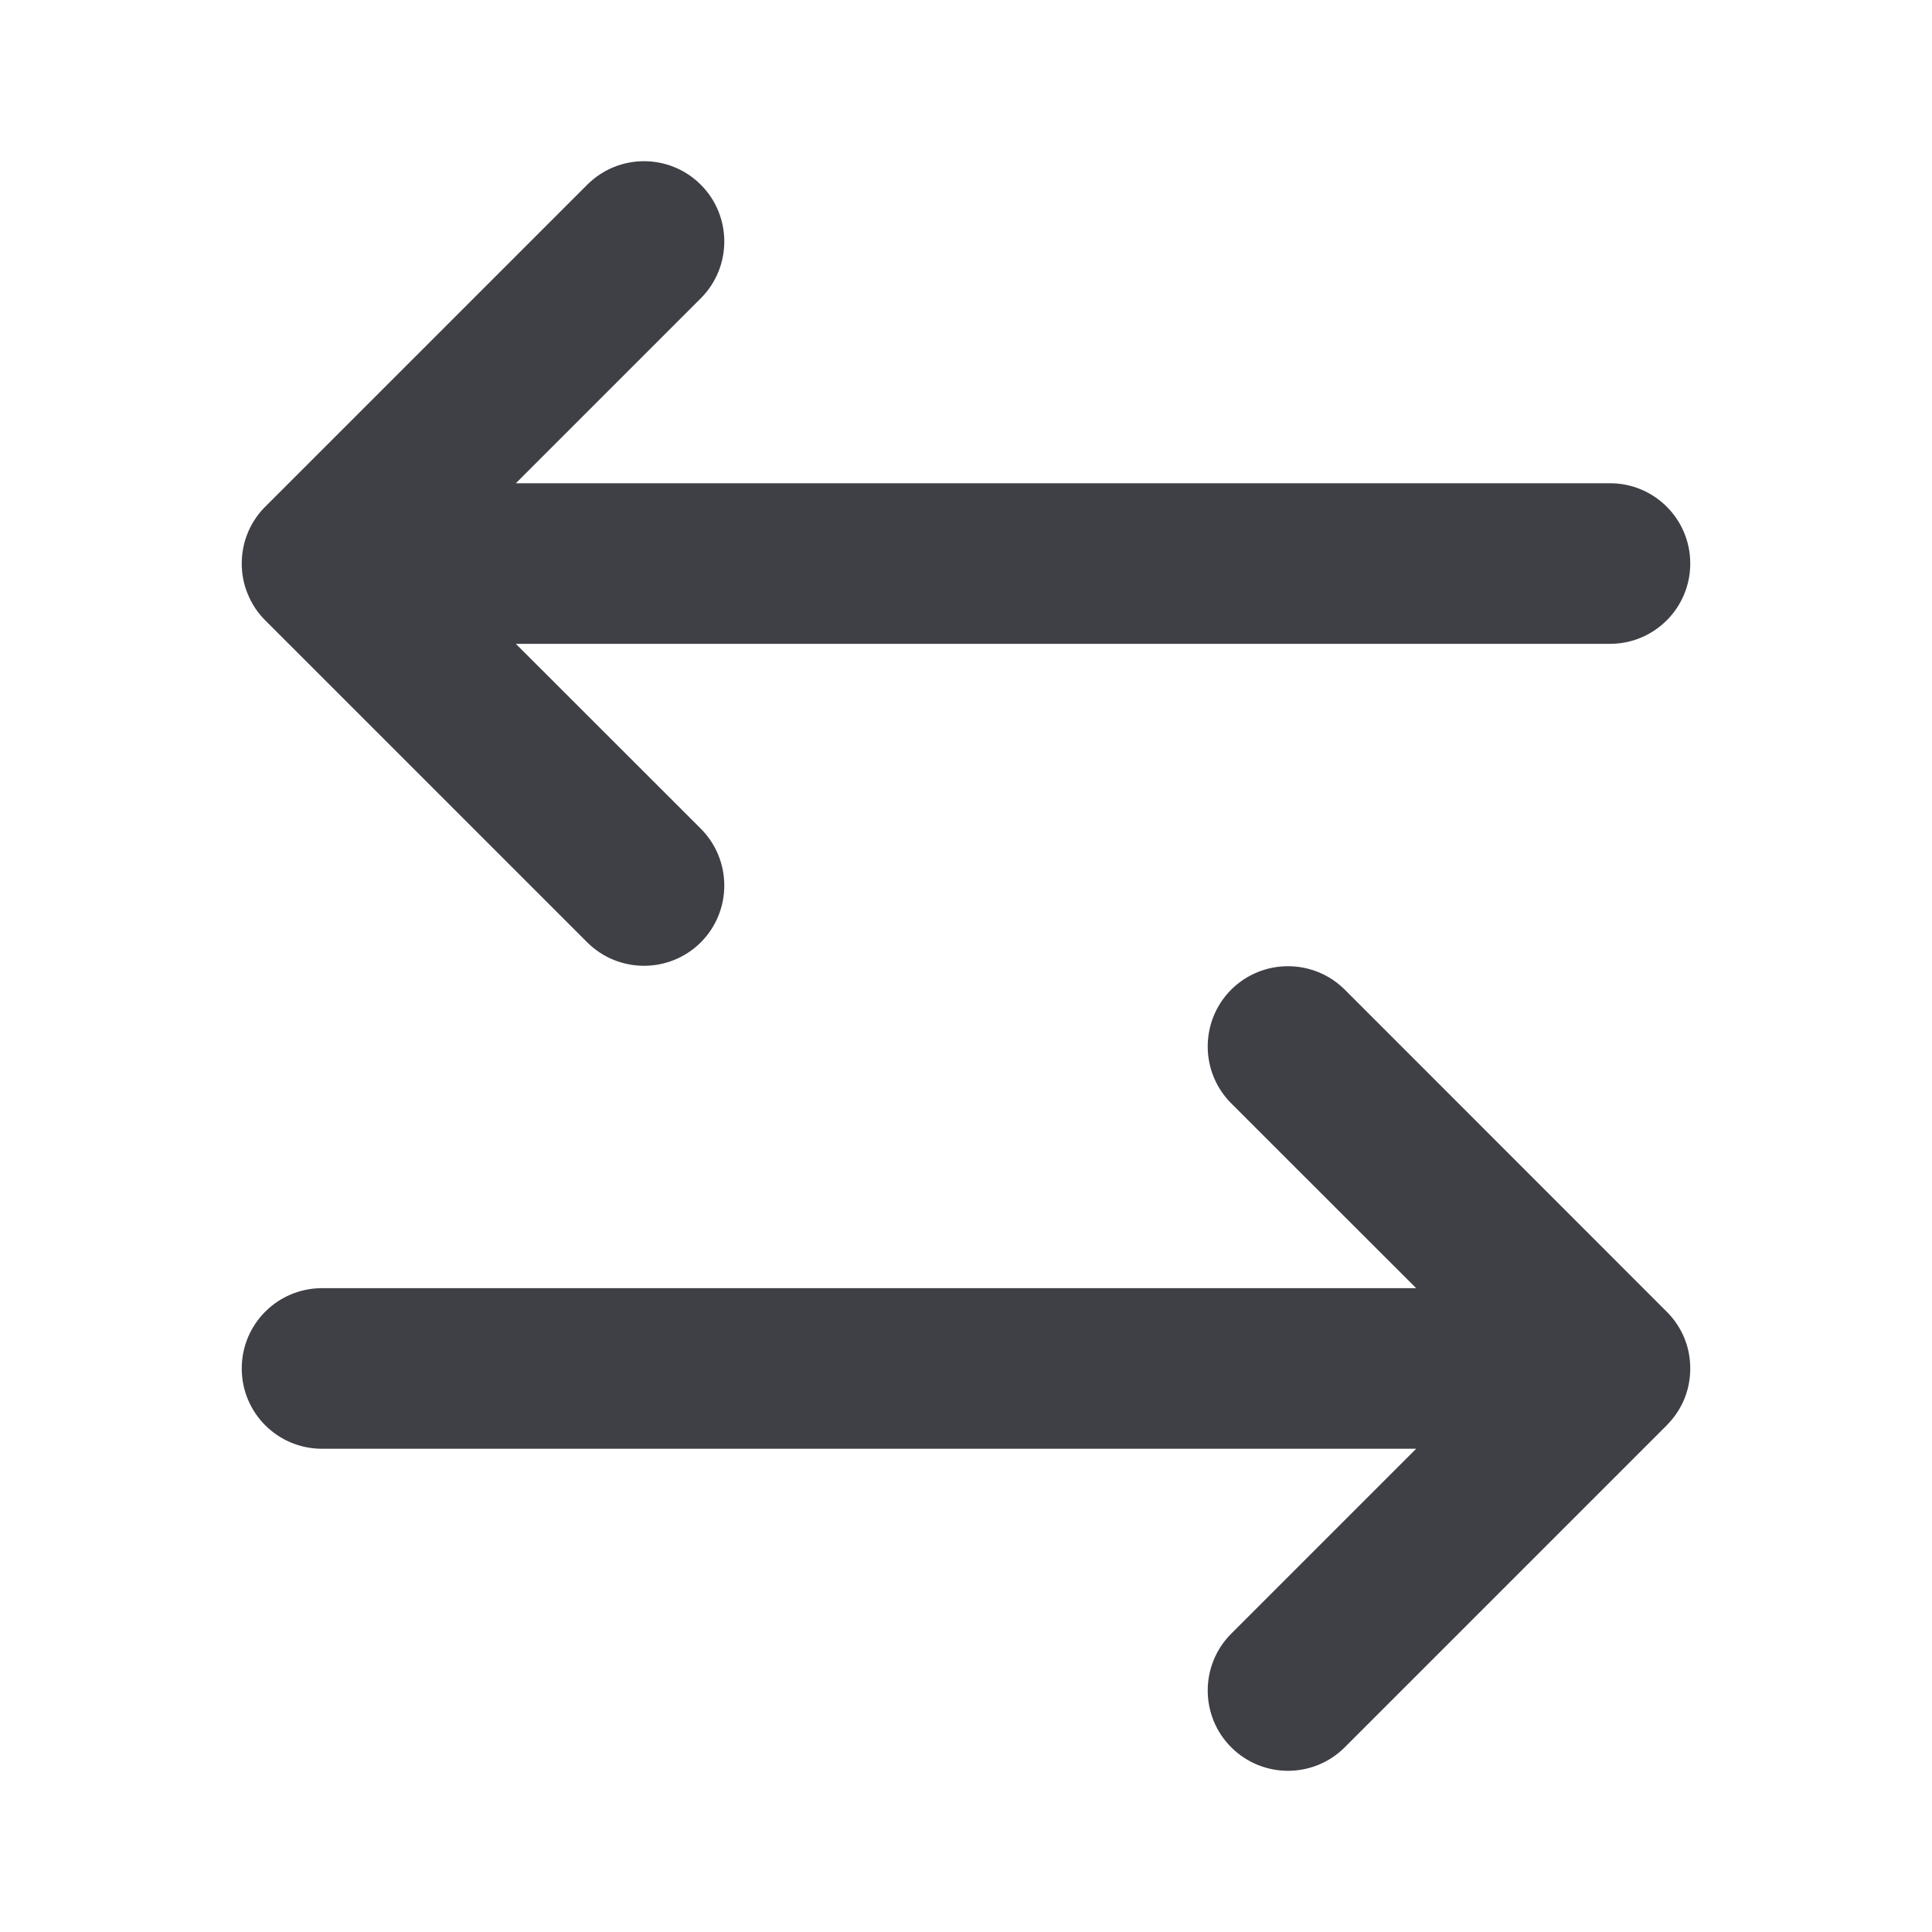
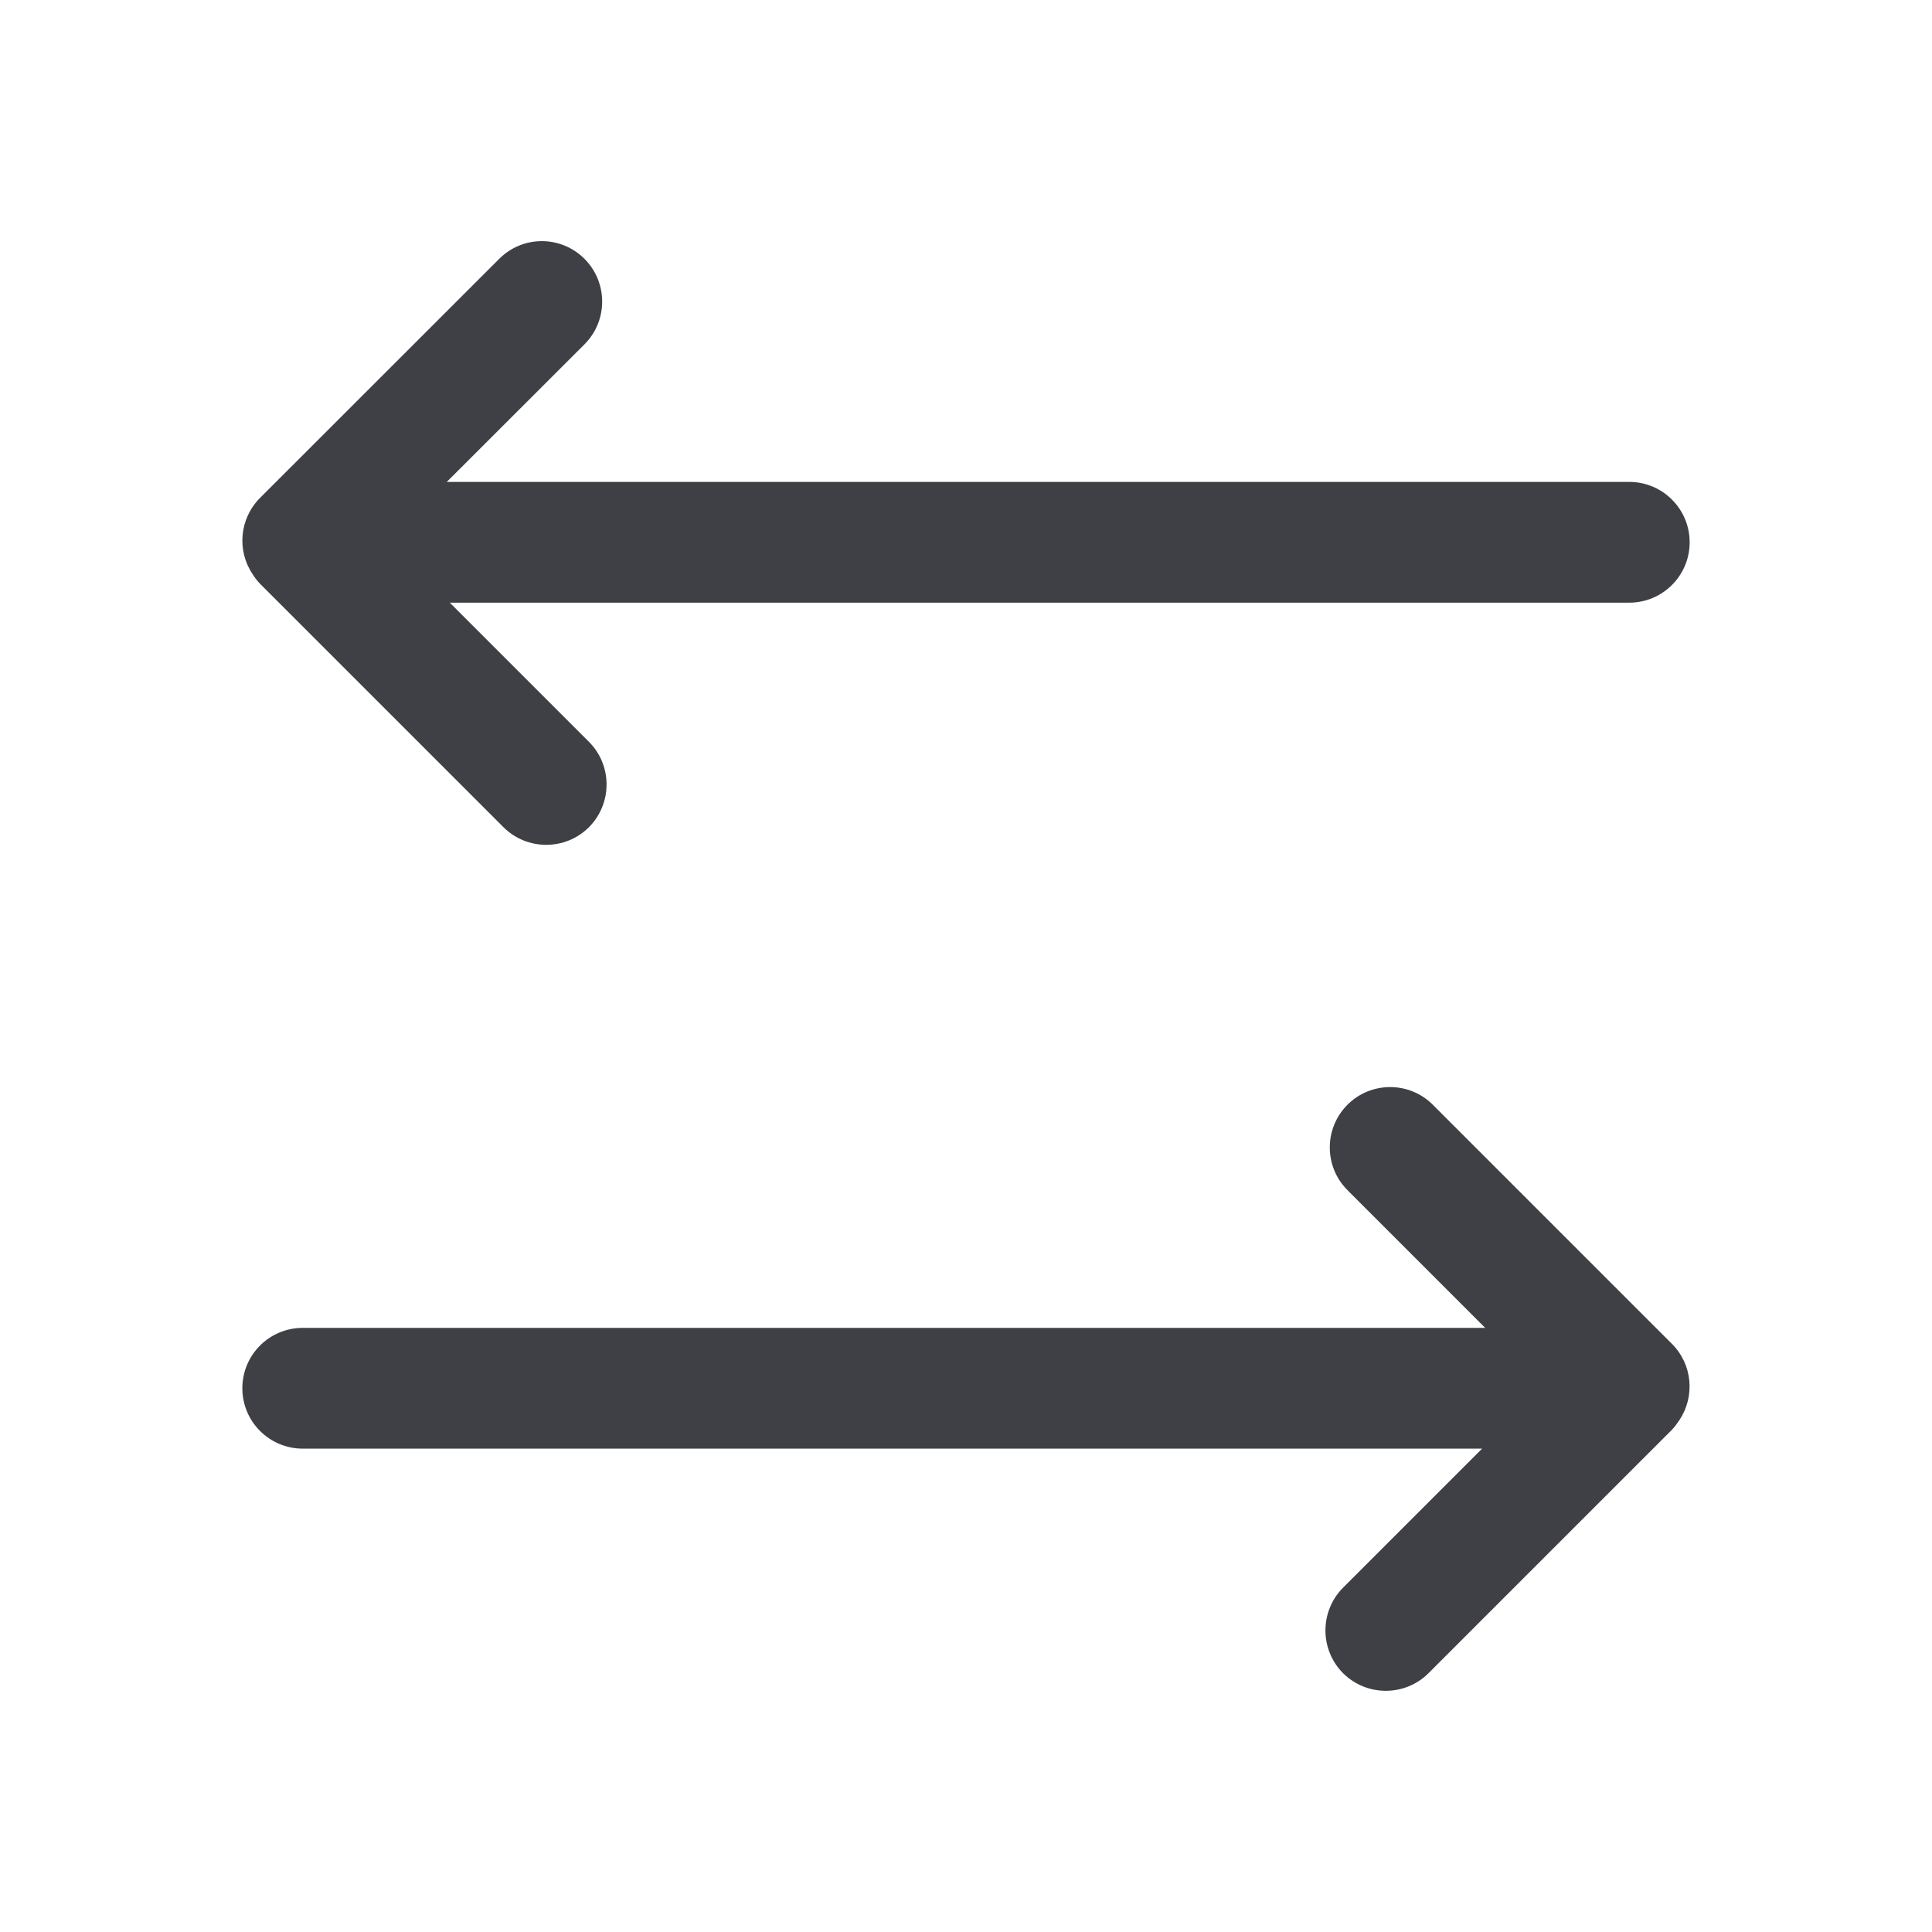
<svg xmlns="http://www.w3.org/2000/svg" class="zi" viewBox="0 0 16 16" fill="none">
  <style>.zi{color:#3f3f46}@media(prefers-color-scheme:dark){.zi{color:#d4d4d8}}</style>
-   <path d="M5.804 2.47L4.272 4.002H13.333C13.701 4.002 13.998 4.299 13.998 4.667C13.998 5.034 13.701 5.332 13.333 5.332H4.272L5.804 6.863C6.063 7.123 6.063 7.544 5.804 7.804C5.544 8.063 5.123 8.063 4.863 7.804L2.196 5.137C2.132 5.073 2.084 4.999 2.052 4.92C2.019 4.842 2.002 4.756 2.002 4.667C2.002 4.488 2.072 4.326 2.186 4.207L2.198 4.195L4.863 1.53C5.123 1.27 5.544 1.27 5.804 1.53C6.063 1.789 6.063 2.211 5.804 2.47Z" fill="currentColor" />
-   <path d="M10.196 8.196C10.456 7.937 10.877 7.937 11.137 8.196L13.803 10.863C13.868 10.927 13.916 11.002 13.949 11.081C13.981 11.159 13.998 11.244 13.998 11.333C13.998 11.424 13.98 11.511 13.947 11.59C13.917 11.662 13.873 11.73 13.816 11.79C13.812 11.795 13.807 11.8 13.802 11.805L11.137 14.47C10.877 14.73 10.456 14.73 10.196 14.47C9.937 14.21 9.937 13.79 10.196 13.53L11.728 11.998H2.667C2.299 11.998 2.002 11.701 2.002 11.333C2.002 10.966 2.299 10.668 2.667 10.668H11.728L10.196 9.137C9.937 8.877 9.937 8.456 10.196 8.196Z" fill="currentColor" />
+   <path d="M11.159 9.149C11.354 8.954 11.671 8.954 11.866 9.149L13.847 11.13C14.018 11.302 14.038 11.566 13.908 11.761C13.889 11.789 13.869 11.817 13.845 11.842L11.83 13.857C11.635 14.051 11.318 14.051 11.123 13.857C10.928 13.661 10.928 13.344 11.123 13.148L12.274 11.997H2.507C2.231 11.997 2.007 11.773 2.007 11.497C2.007 11.221 2.23 10.997 2.507 10.997H12.3L11.159 9.856C10.964 9.661 10.964 9.345 11.159 9.149Z" fill="currentColor" />
+   <path d="M4.134 2.144C4.329 1.948 4.645 1.948 4.841 2.144C5.035 2.339 5.036 2.655 4.841 2.851L3.7 3.991H13.493C13.769 3.991 13.993 4.215 13.993 4.491C13.993 4.767 13.769 4.991 13.493 4.991H3.725L4.877 6.143C5.072 6.338 5.072 6.655 4.877 6.851C4.682 7.045 4.365 7.045 4.17 6.851L2.155 4.836C2.13 4.811 2.11 4.783 2.092 4.755C1.961 4.561 1.982 4.296 2.153 4.124L4.134 2.144Z" fill="currentColor" />
</svg>
